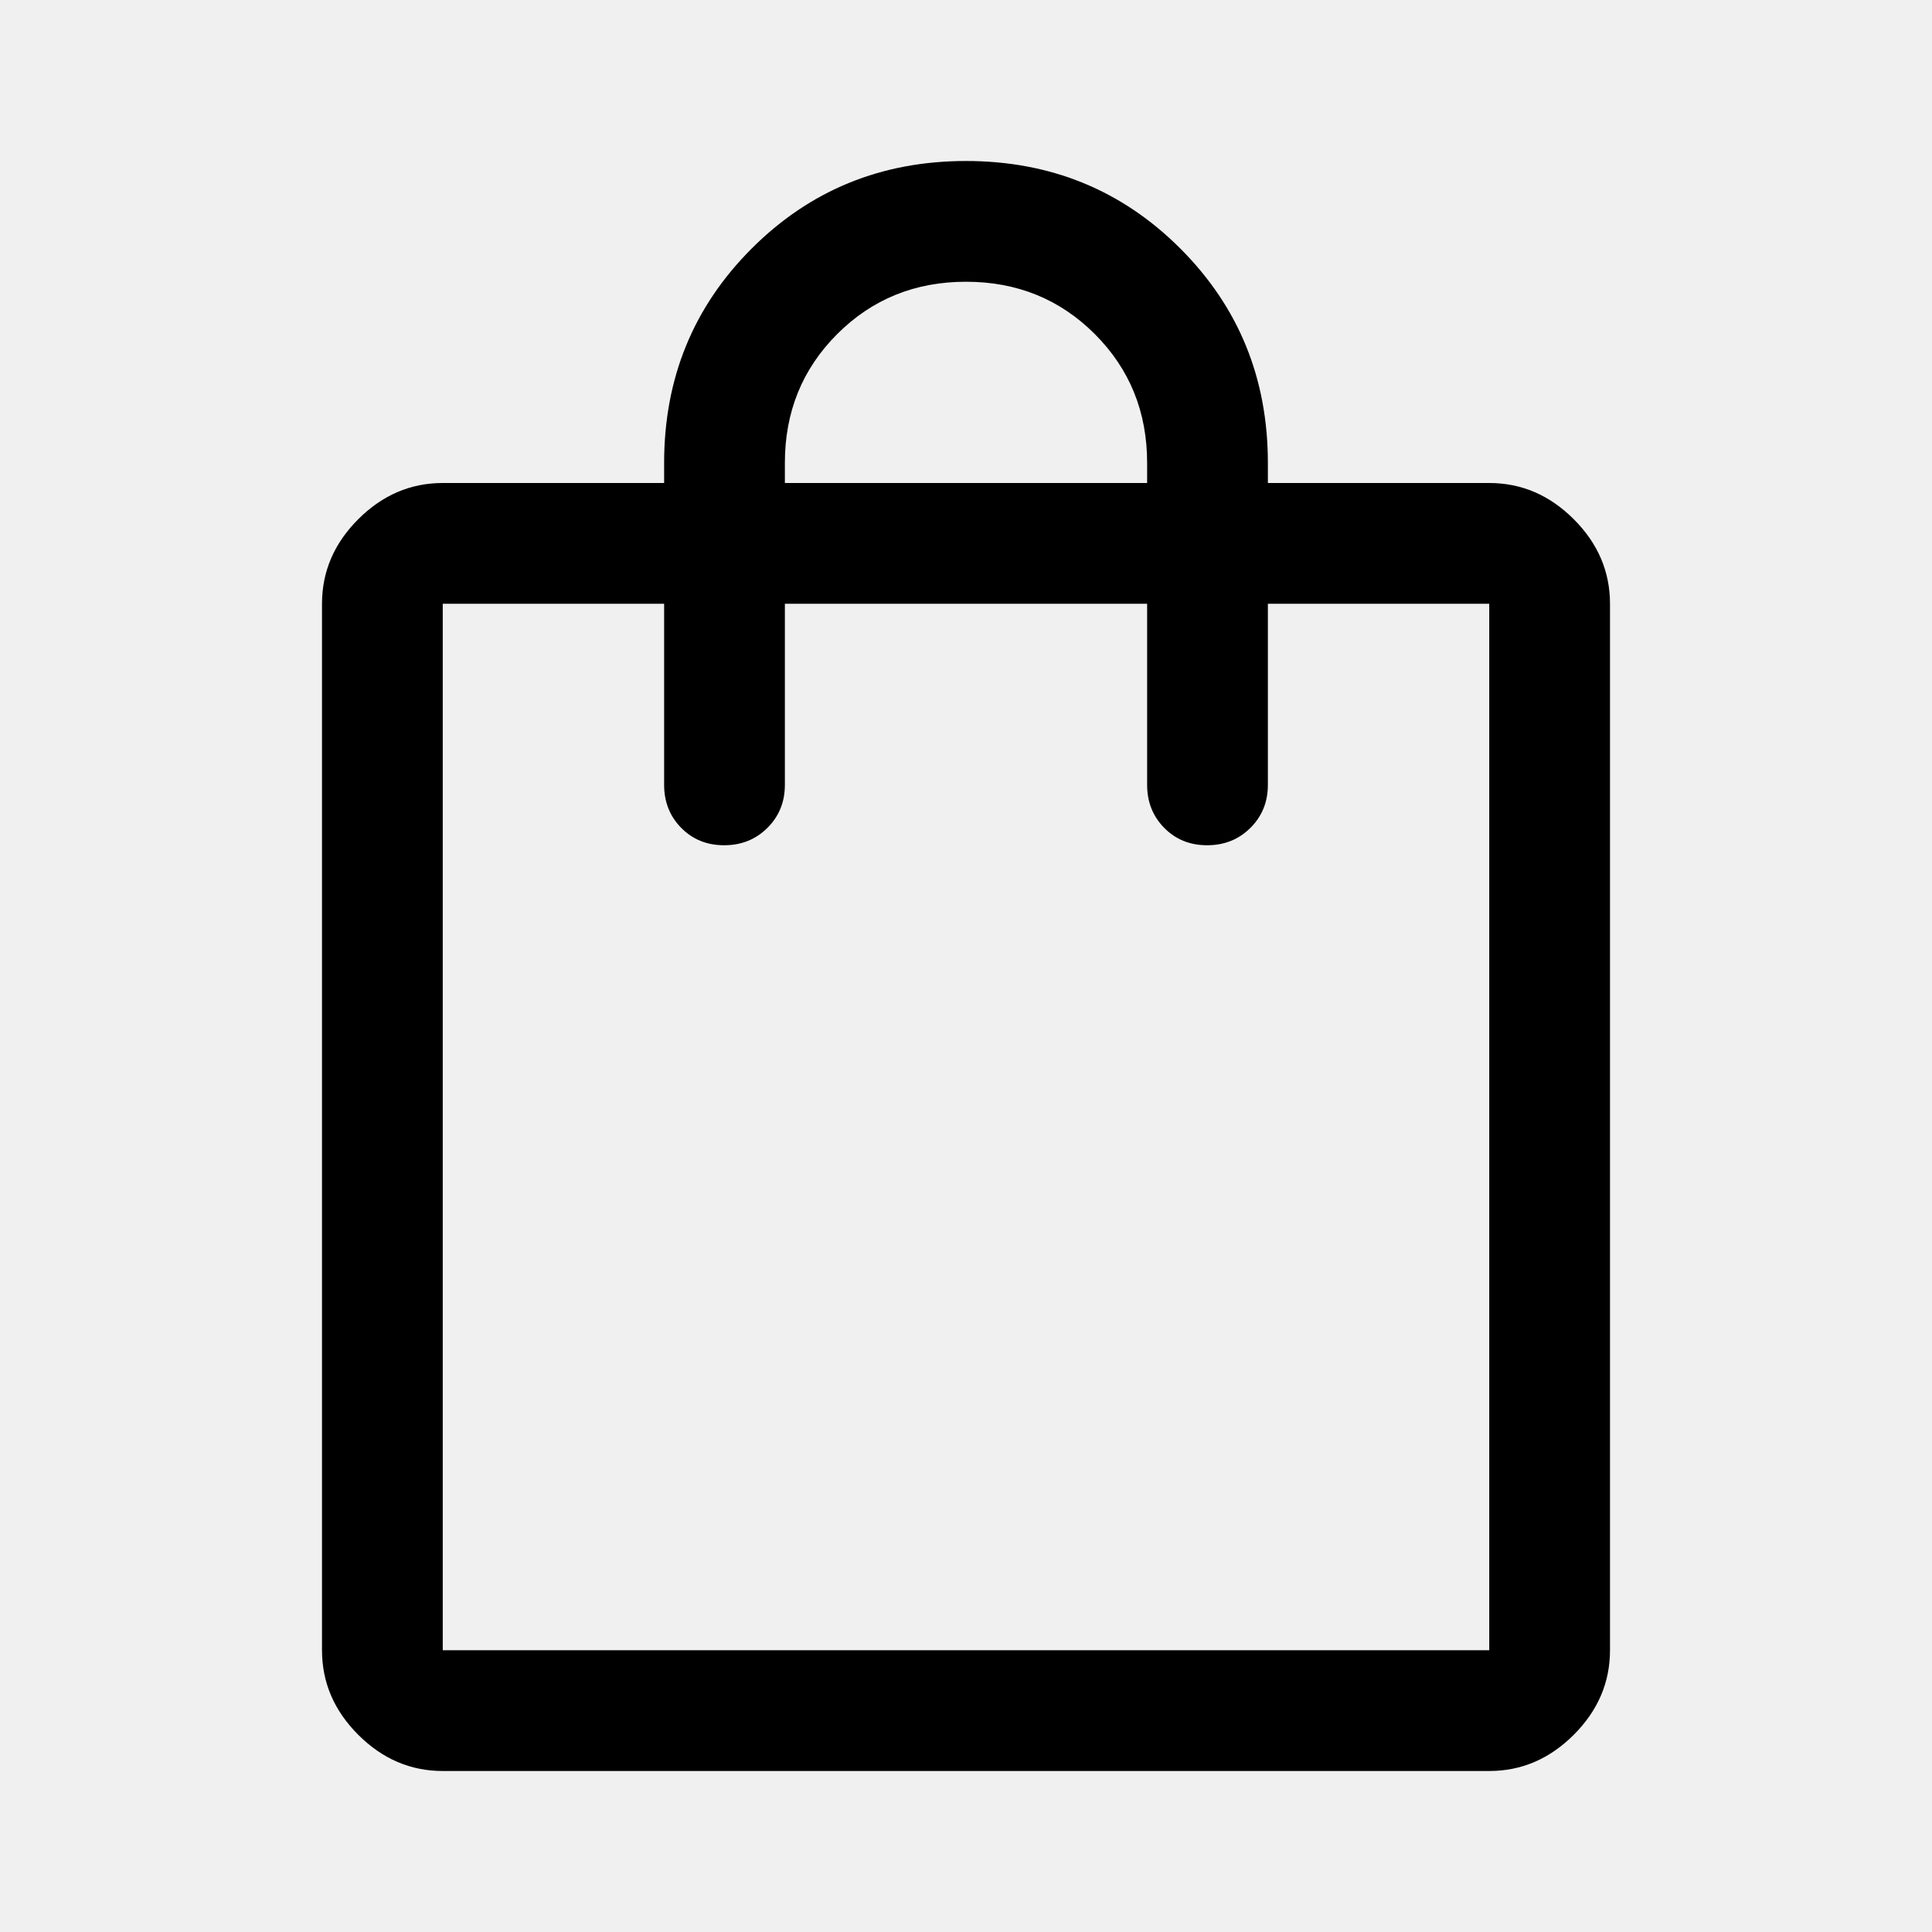
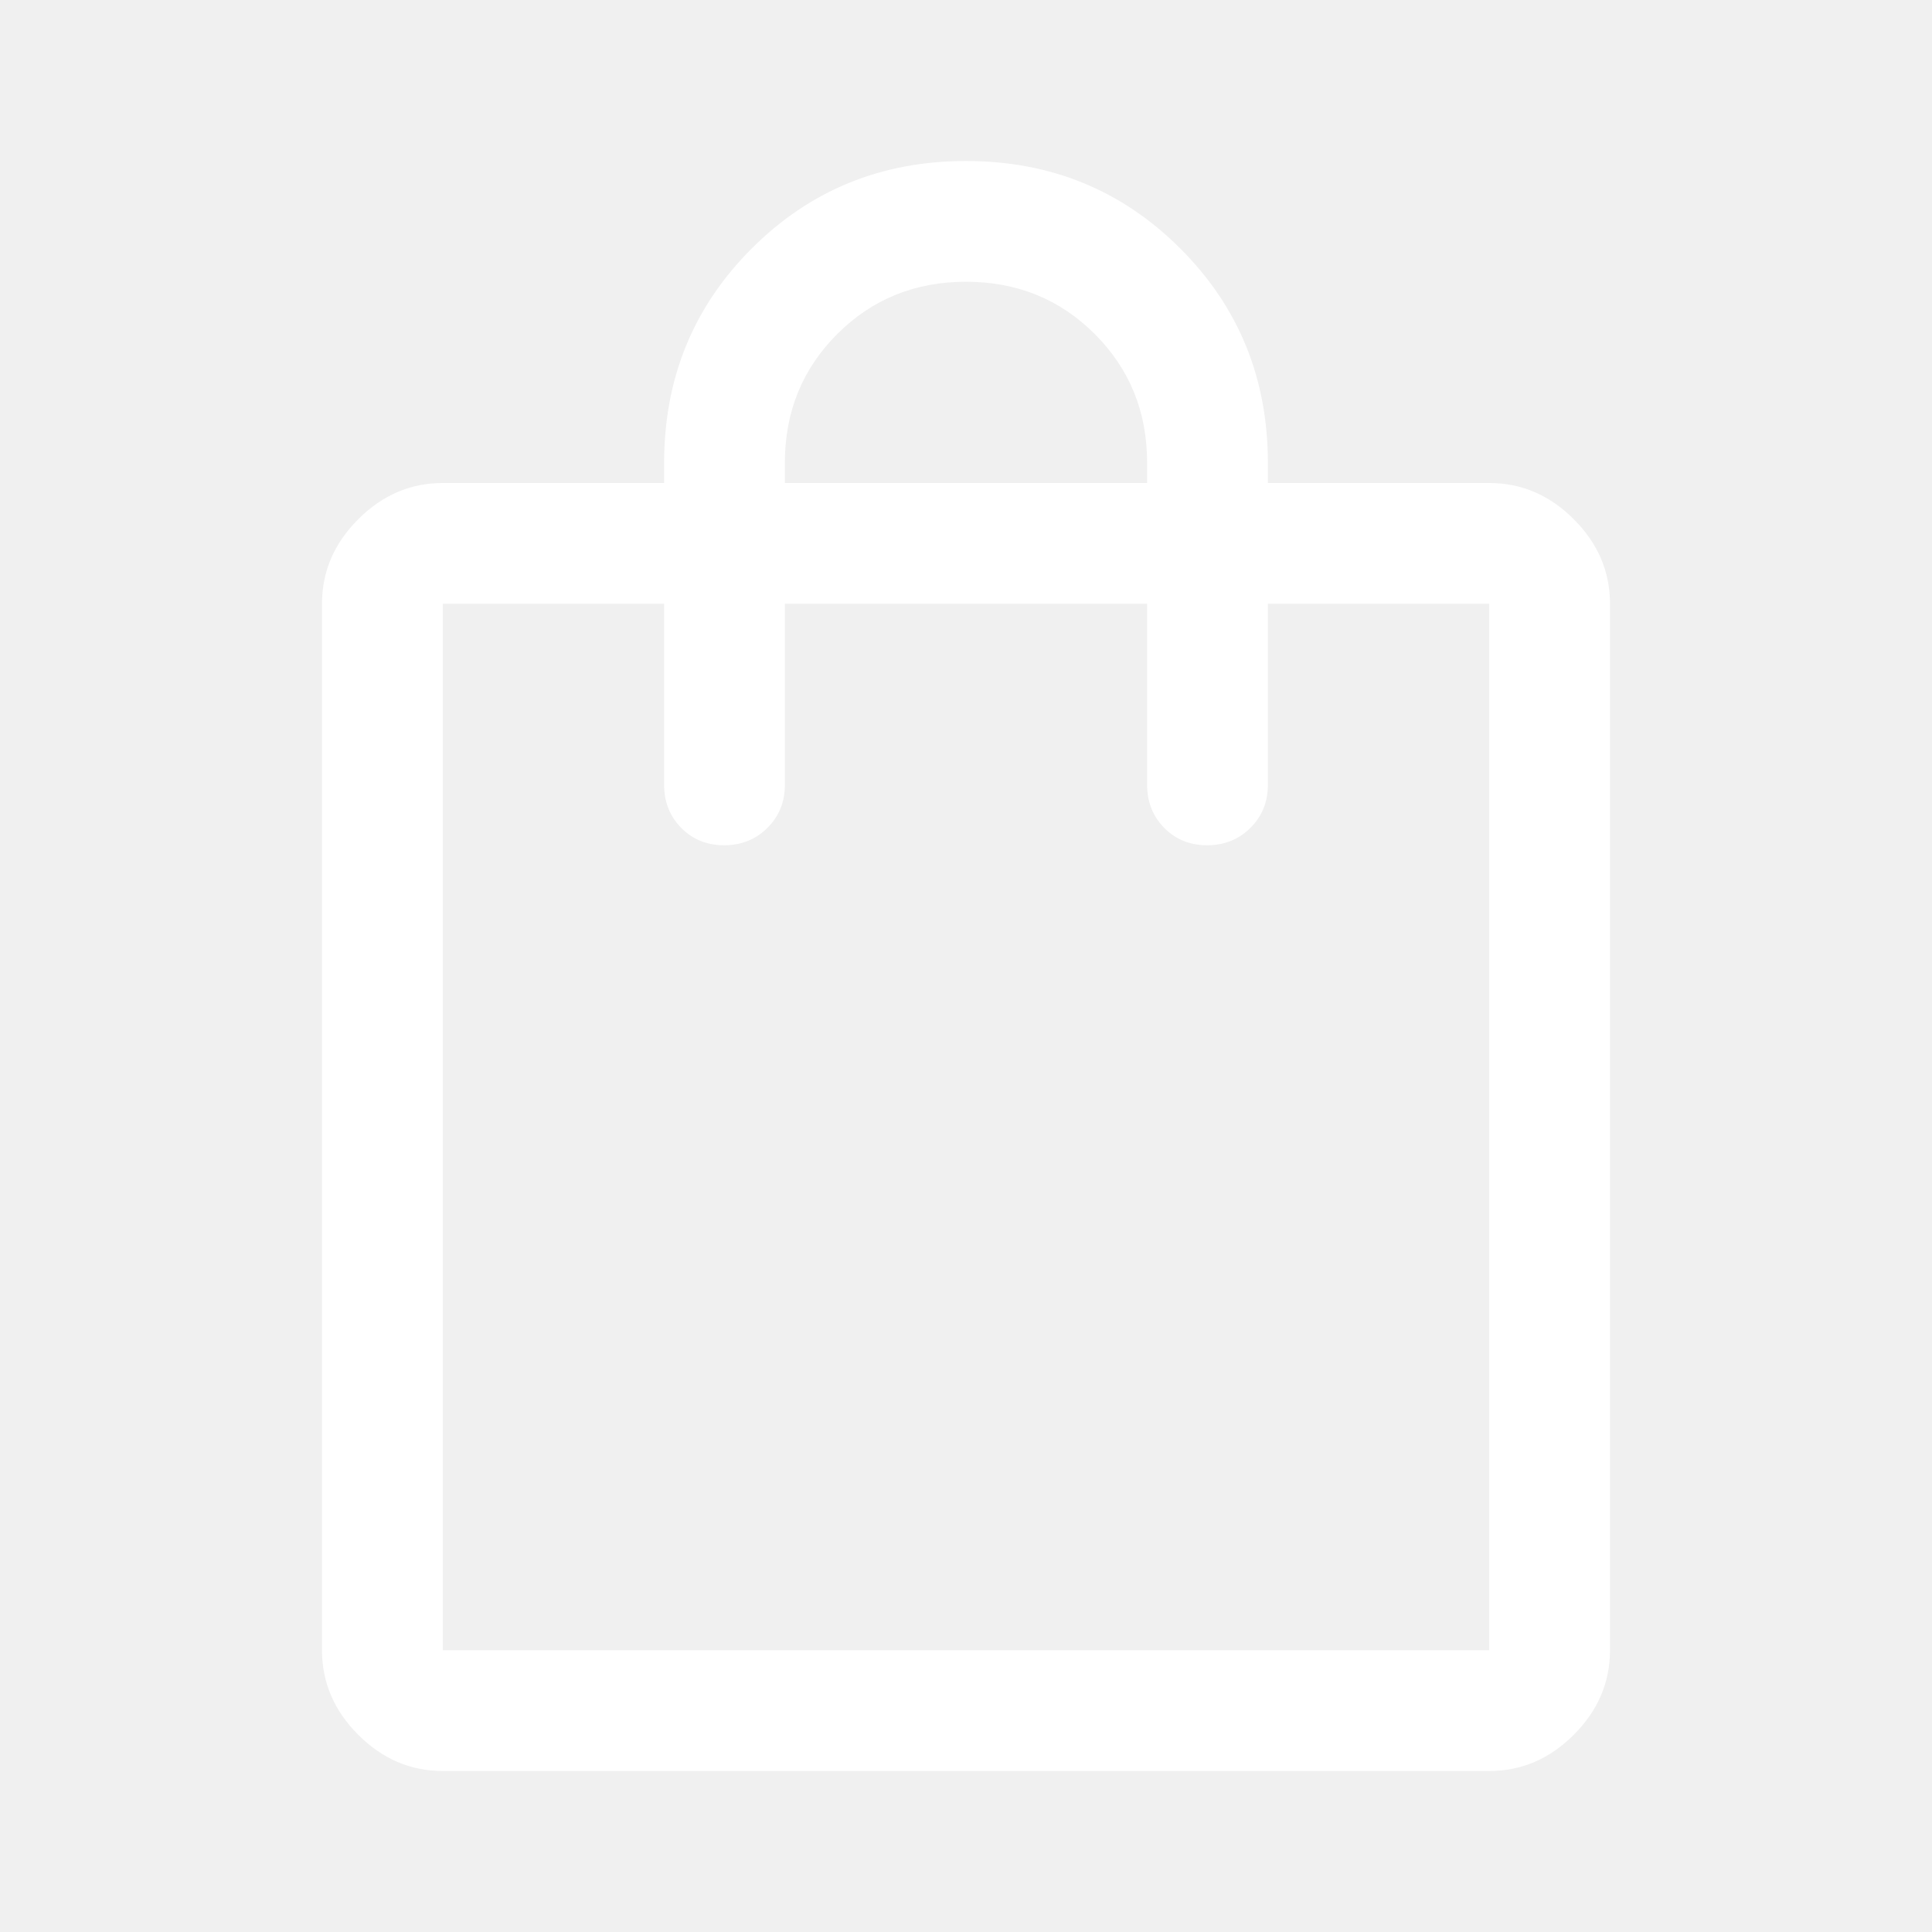
- <svg xmlns="http://www.w3.org/2000/svg" width="24" height="24" viewBox="0 -960 960 960" fill="currentColor">
+ <svg xmlns="http://www.w3.org/2000/svg" width="24" height="24" viewBox="0 -960 960 960" fill="#ffffff">
  <path d="M220-80q-24 0-42-18t-18-42v-520q0-24 18-42t42-18h110v-10q0-63 43.5-106.5T480-880q63 0 106.5 43.5T630-730v10h110q24 0 42 18t18 42v520q0 24-18 42t-42 18H220Zm0-60h520v-520H630v90q0 12.75-8.68 21.37-8.67 8.63-21.5 8.63-12.82 0-21.32-8.63-8.5-8.62-8.5-21.37v-90H390v90q0 12.75-8.68 21.37-8.67 8.63-21.5 8.63-12.82 0-21.32-8.63-8.5-8.62-8.5-21.37v-90H220v520Zm170-580h180v-10q0-38-26-64t-64-26q-38 0-64 26t-26 64v10ZM220-140v-520 520Z" />
</svg>
